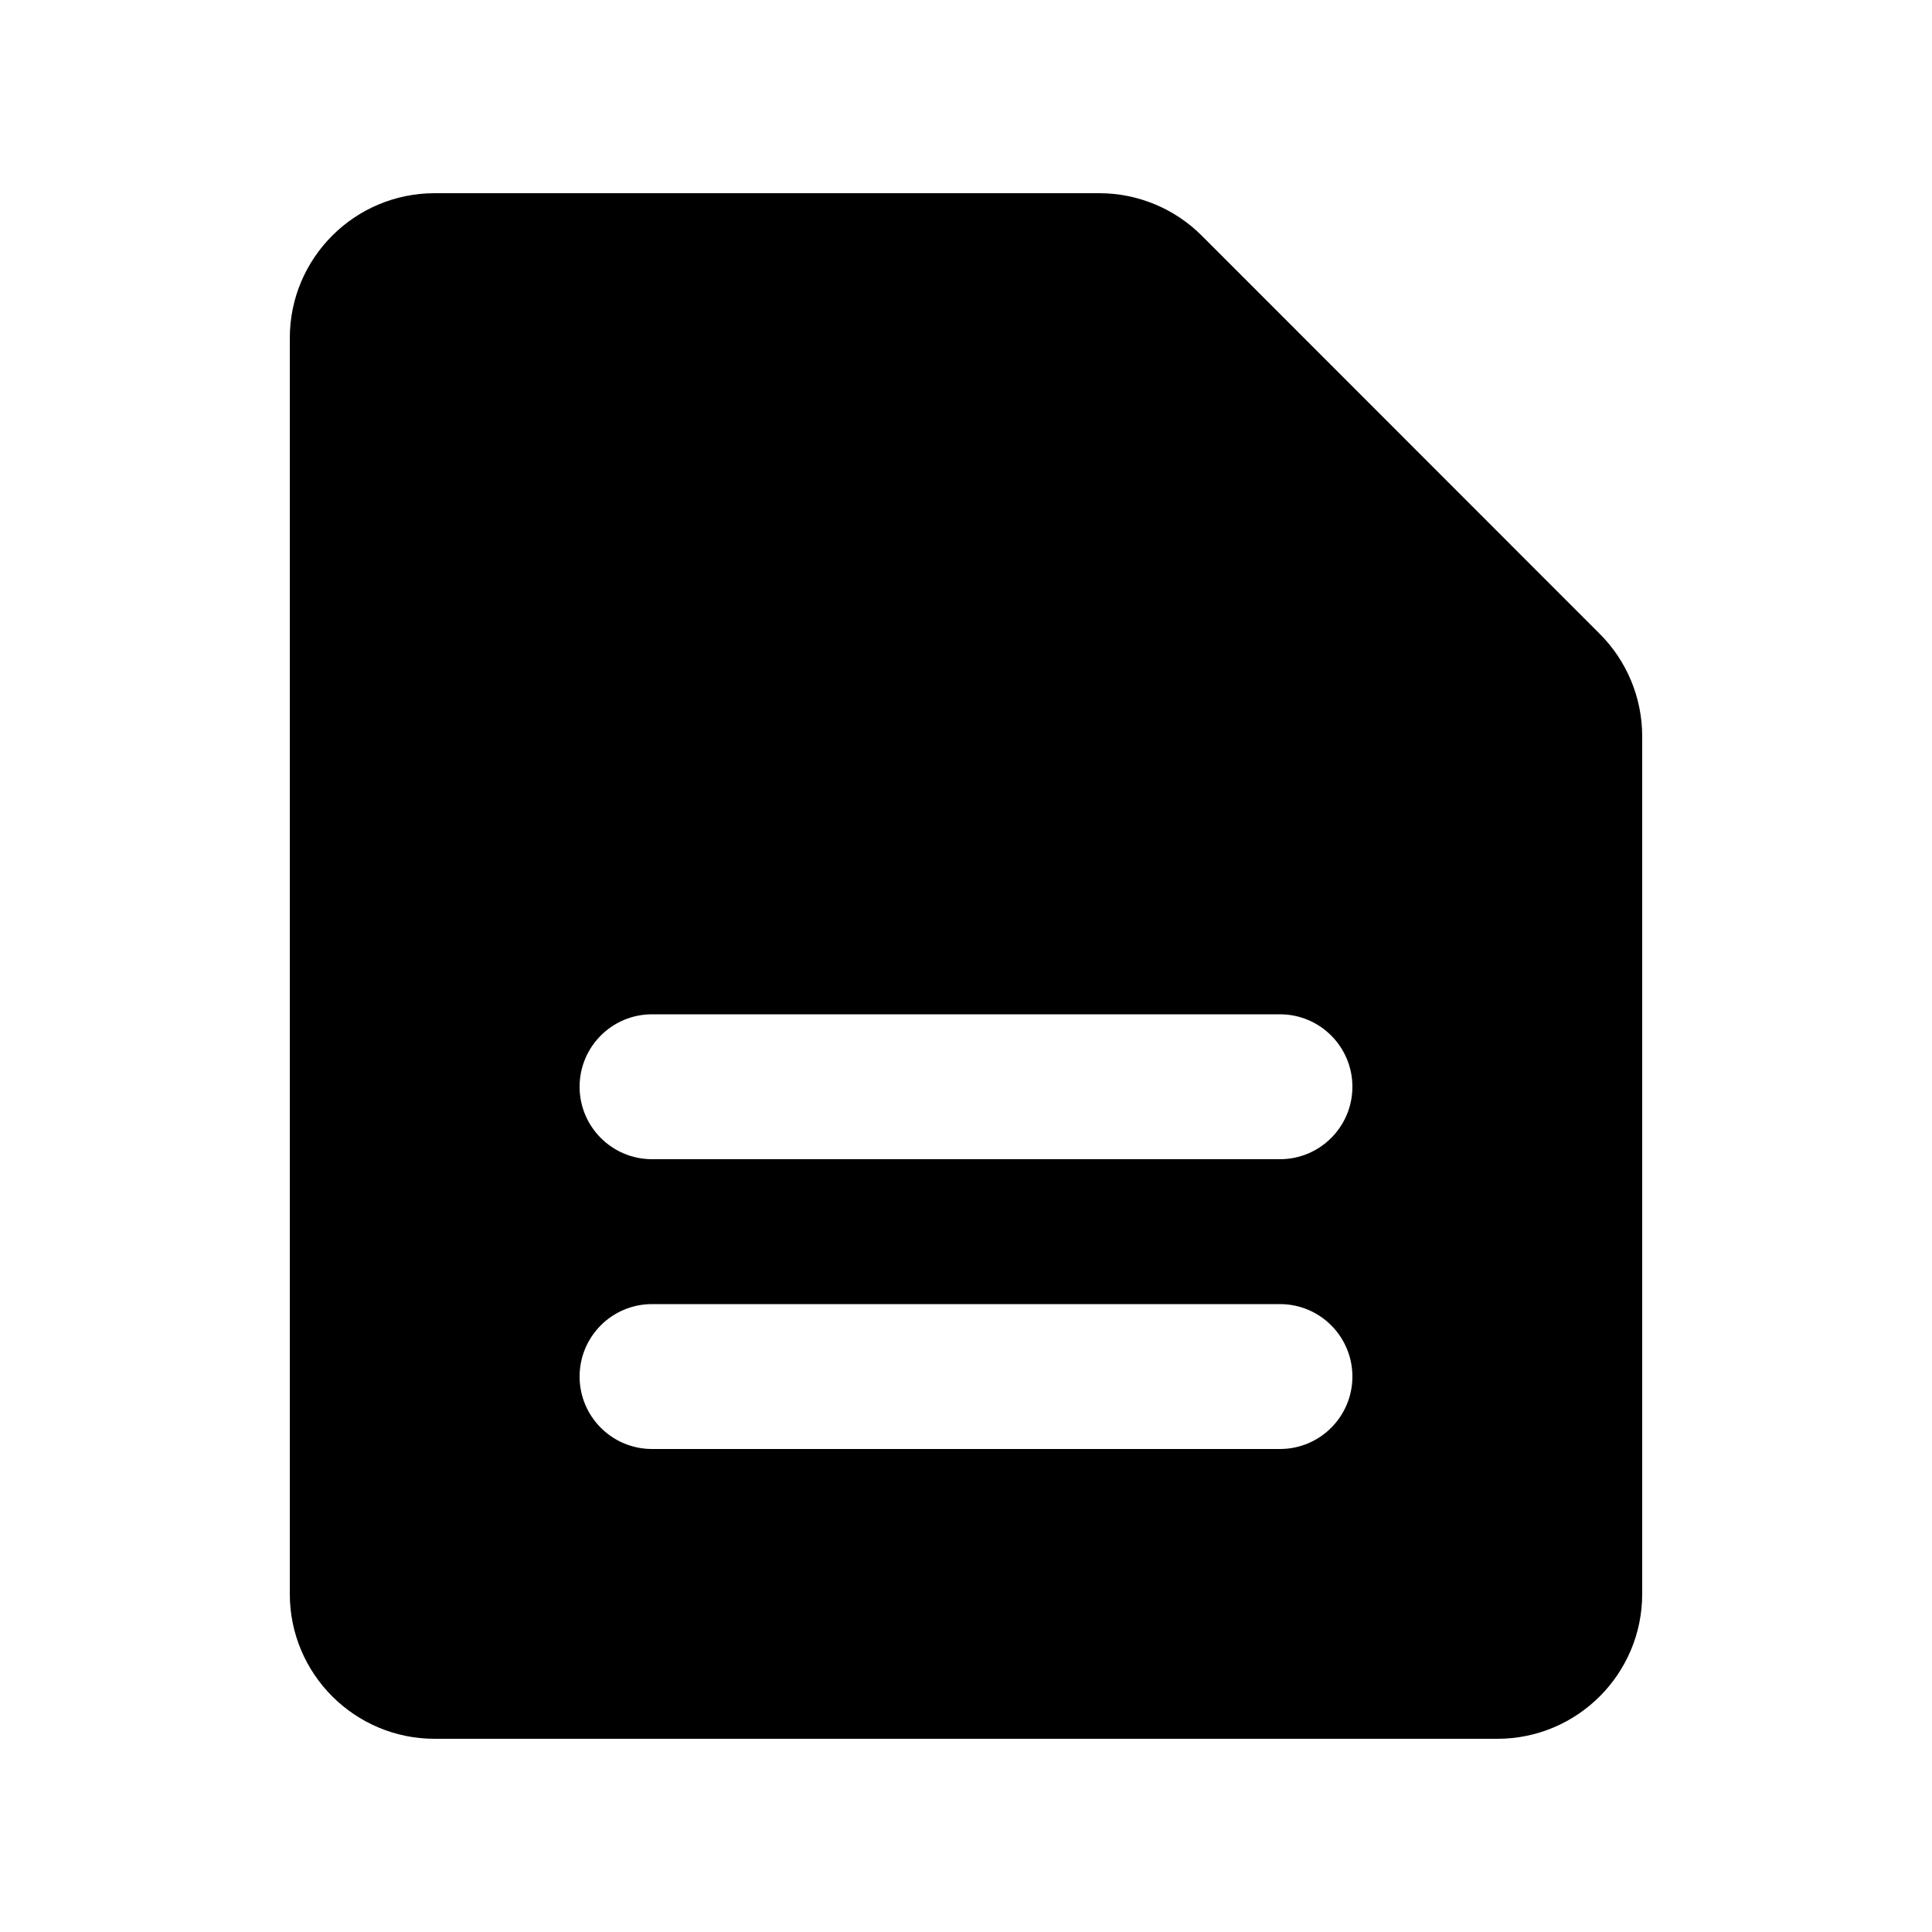
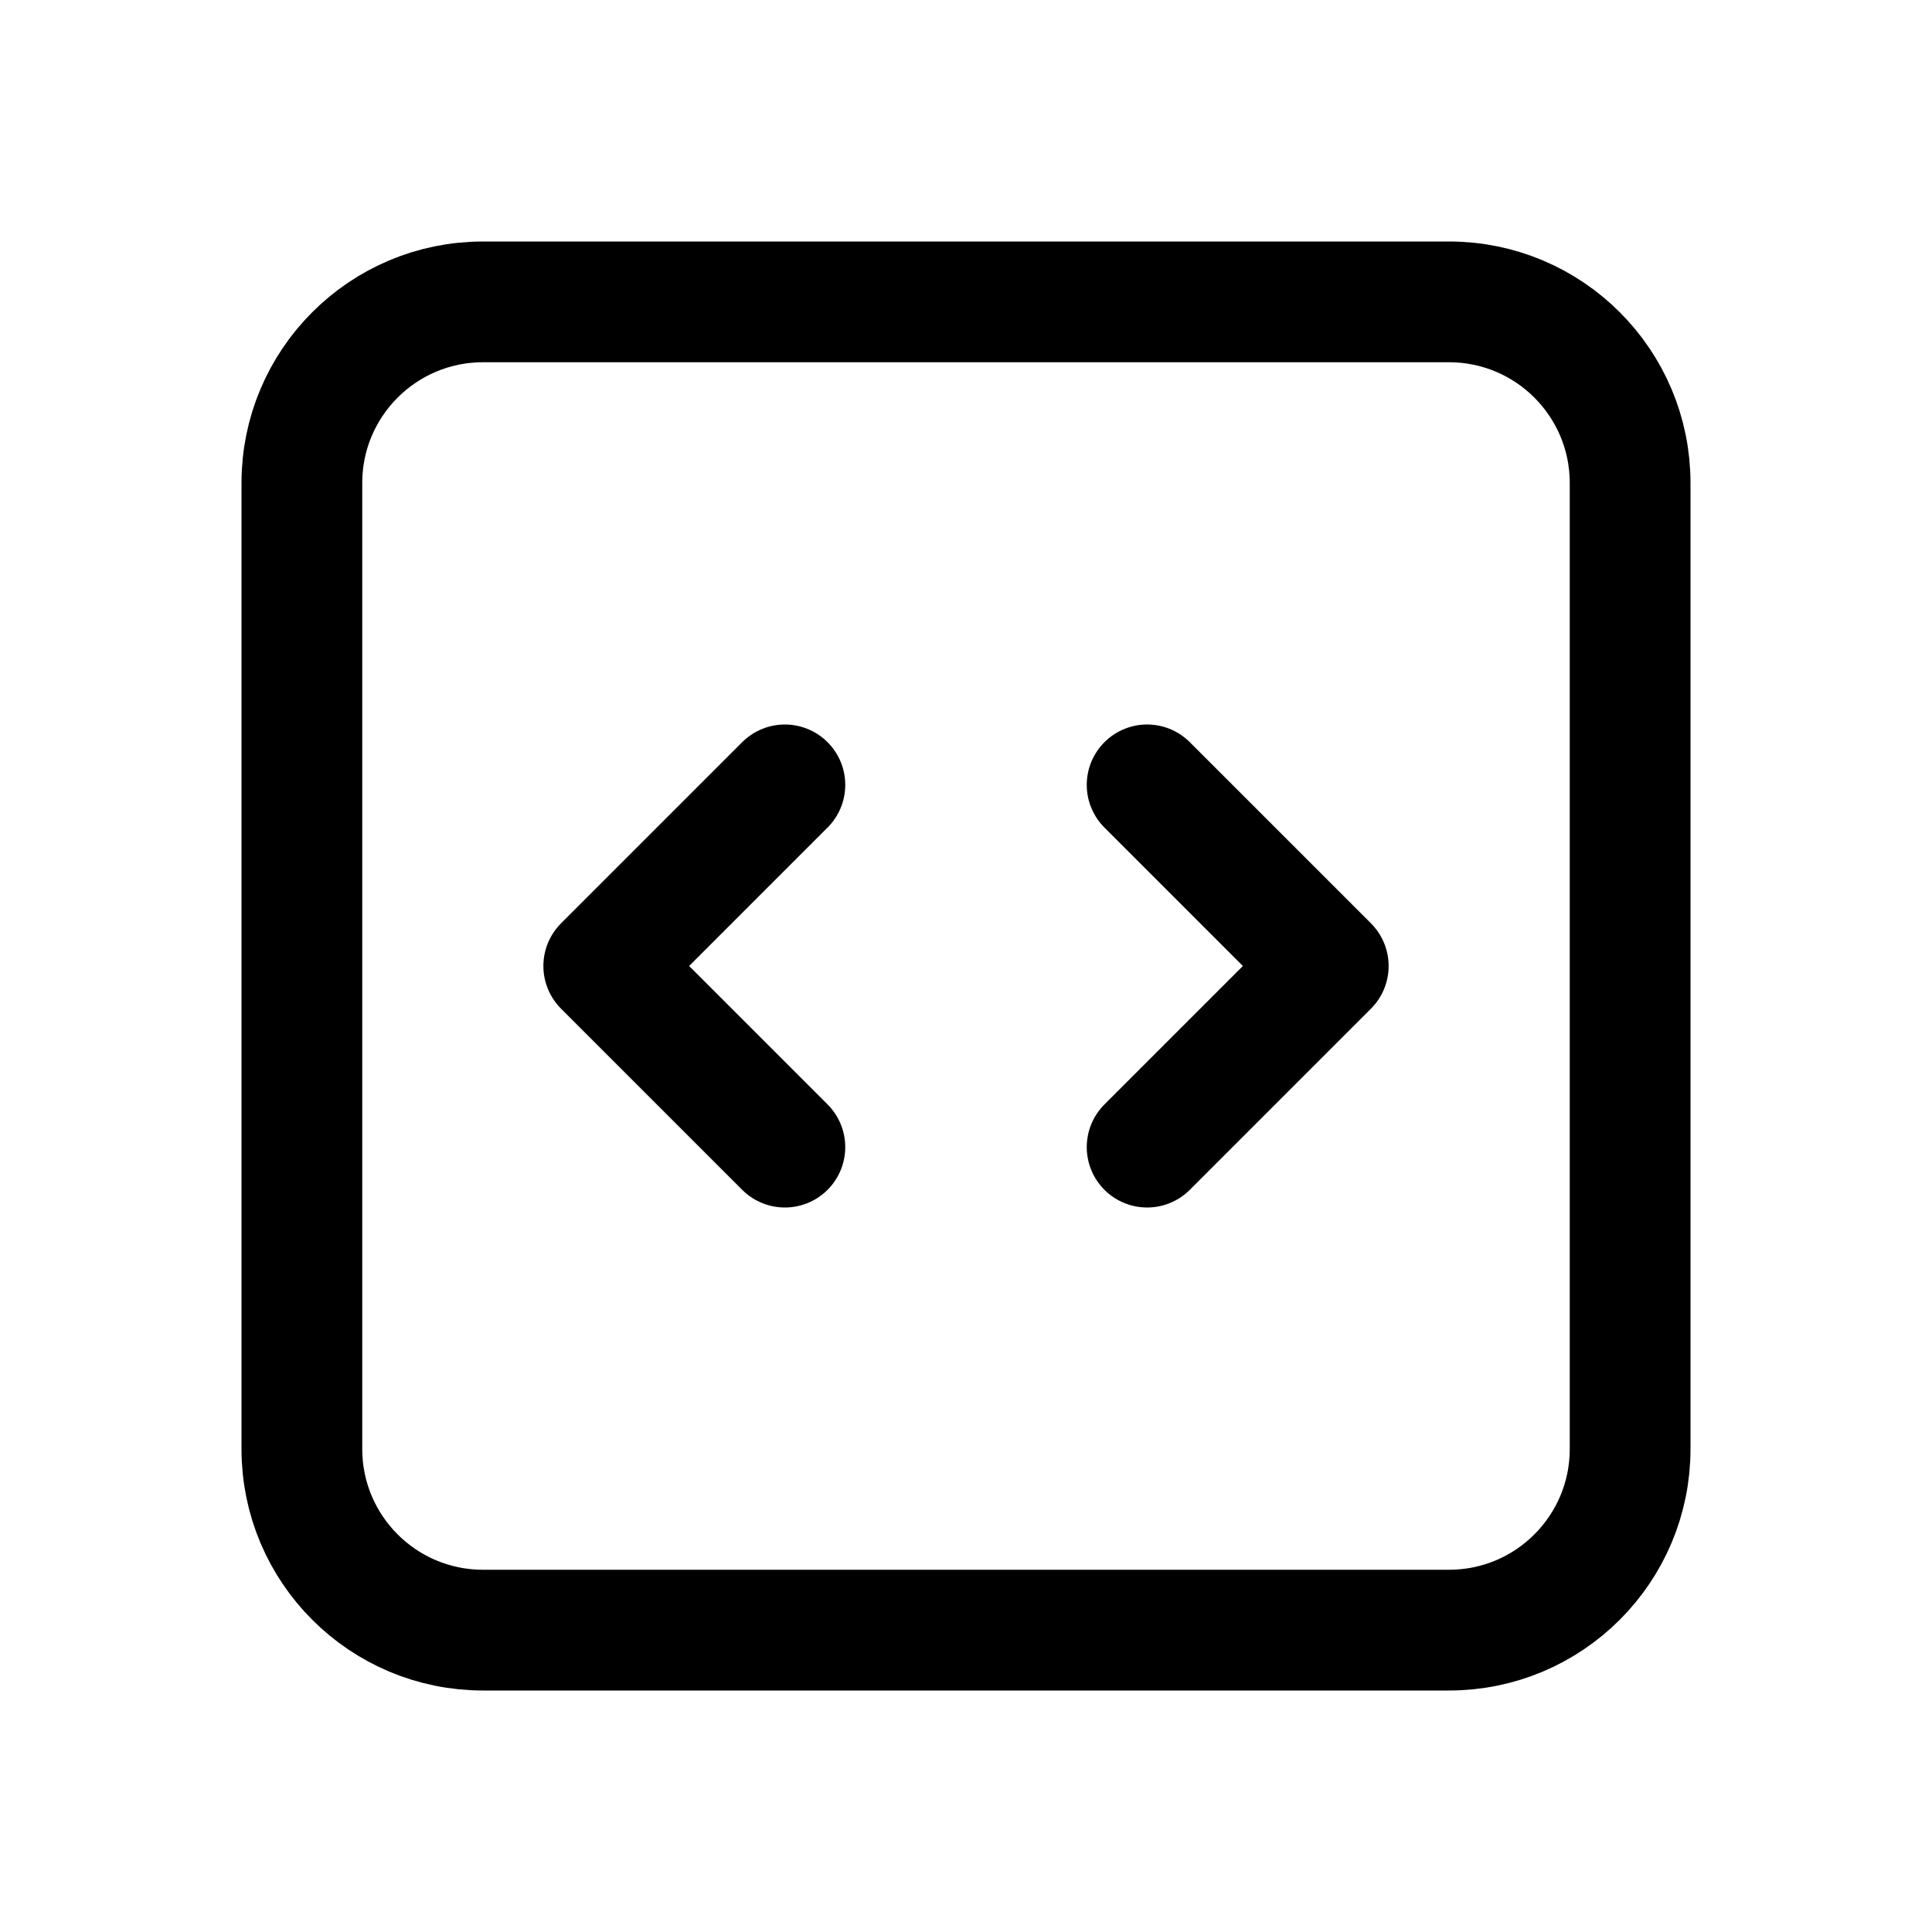
- <svg xmlns="http://www.w3.org/2000/svg" viewBox="0 0 20 20" fill="currentColor">
-   <path fill-rule="evenodd" d="M4.5 2A1.5 1.5 0 003 3.5v13A1.5 1.5 0 004.5 18h11a1.5 1.5 0 001.5-1.5V7.621a1.5 1.5 0 00-.44-1.06l-4.12-4.122A1.5 1.5 0 0011.378 2H4.5zm2.25 8.5a.75.75 0 000 1.5h6.5a.75.75 0 000-1.5h-6.5zm0 3a.75.75 0 000 1.5h6.5a.75.75 0 000-1.5h-6.5z" clip-rule="evenodd" />
+ <svg xmlns="http://www.w3.org/2000/svg" fill="none" viewBox="0 0 24 24" stroke-width="1.5" stroke="currentColor">
+   <path stroke-linecap="round" stroke-linejoin="round" d="M14.25 9.75L16.5 12l-2.25 2.25m-4.5 0L7.5 12l2.25-2.25M6 20.25h12A2.25 2.25 0 0020.25 18V6A2.25 2.25 0 0018 3.75H6A2.25 2.25 0 003.75 6v12A2.25 2.25 0 006 20.25z" />
</svg>
